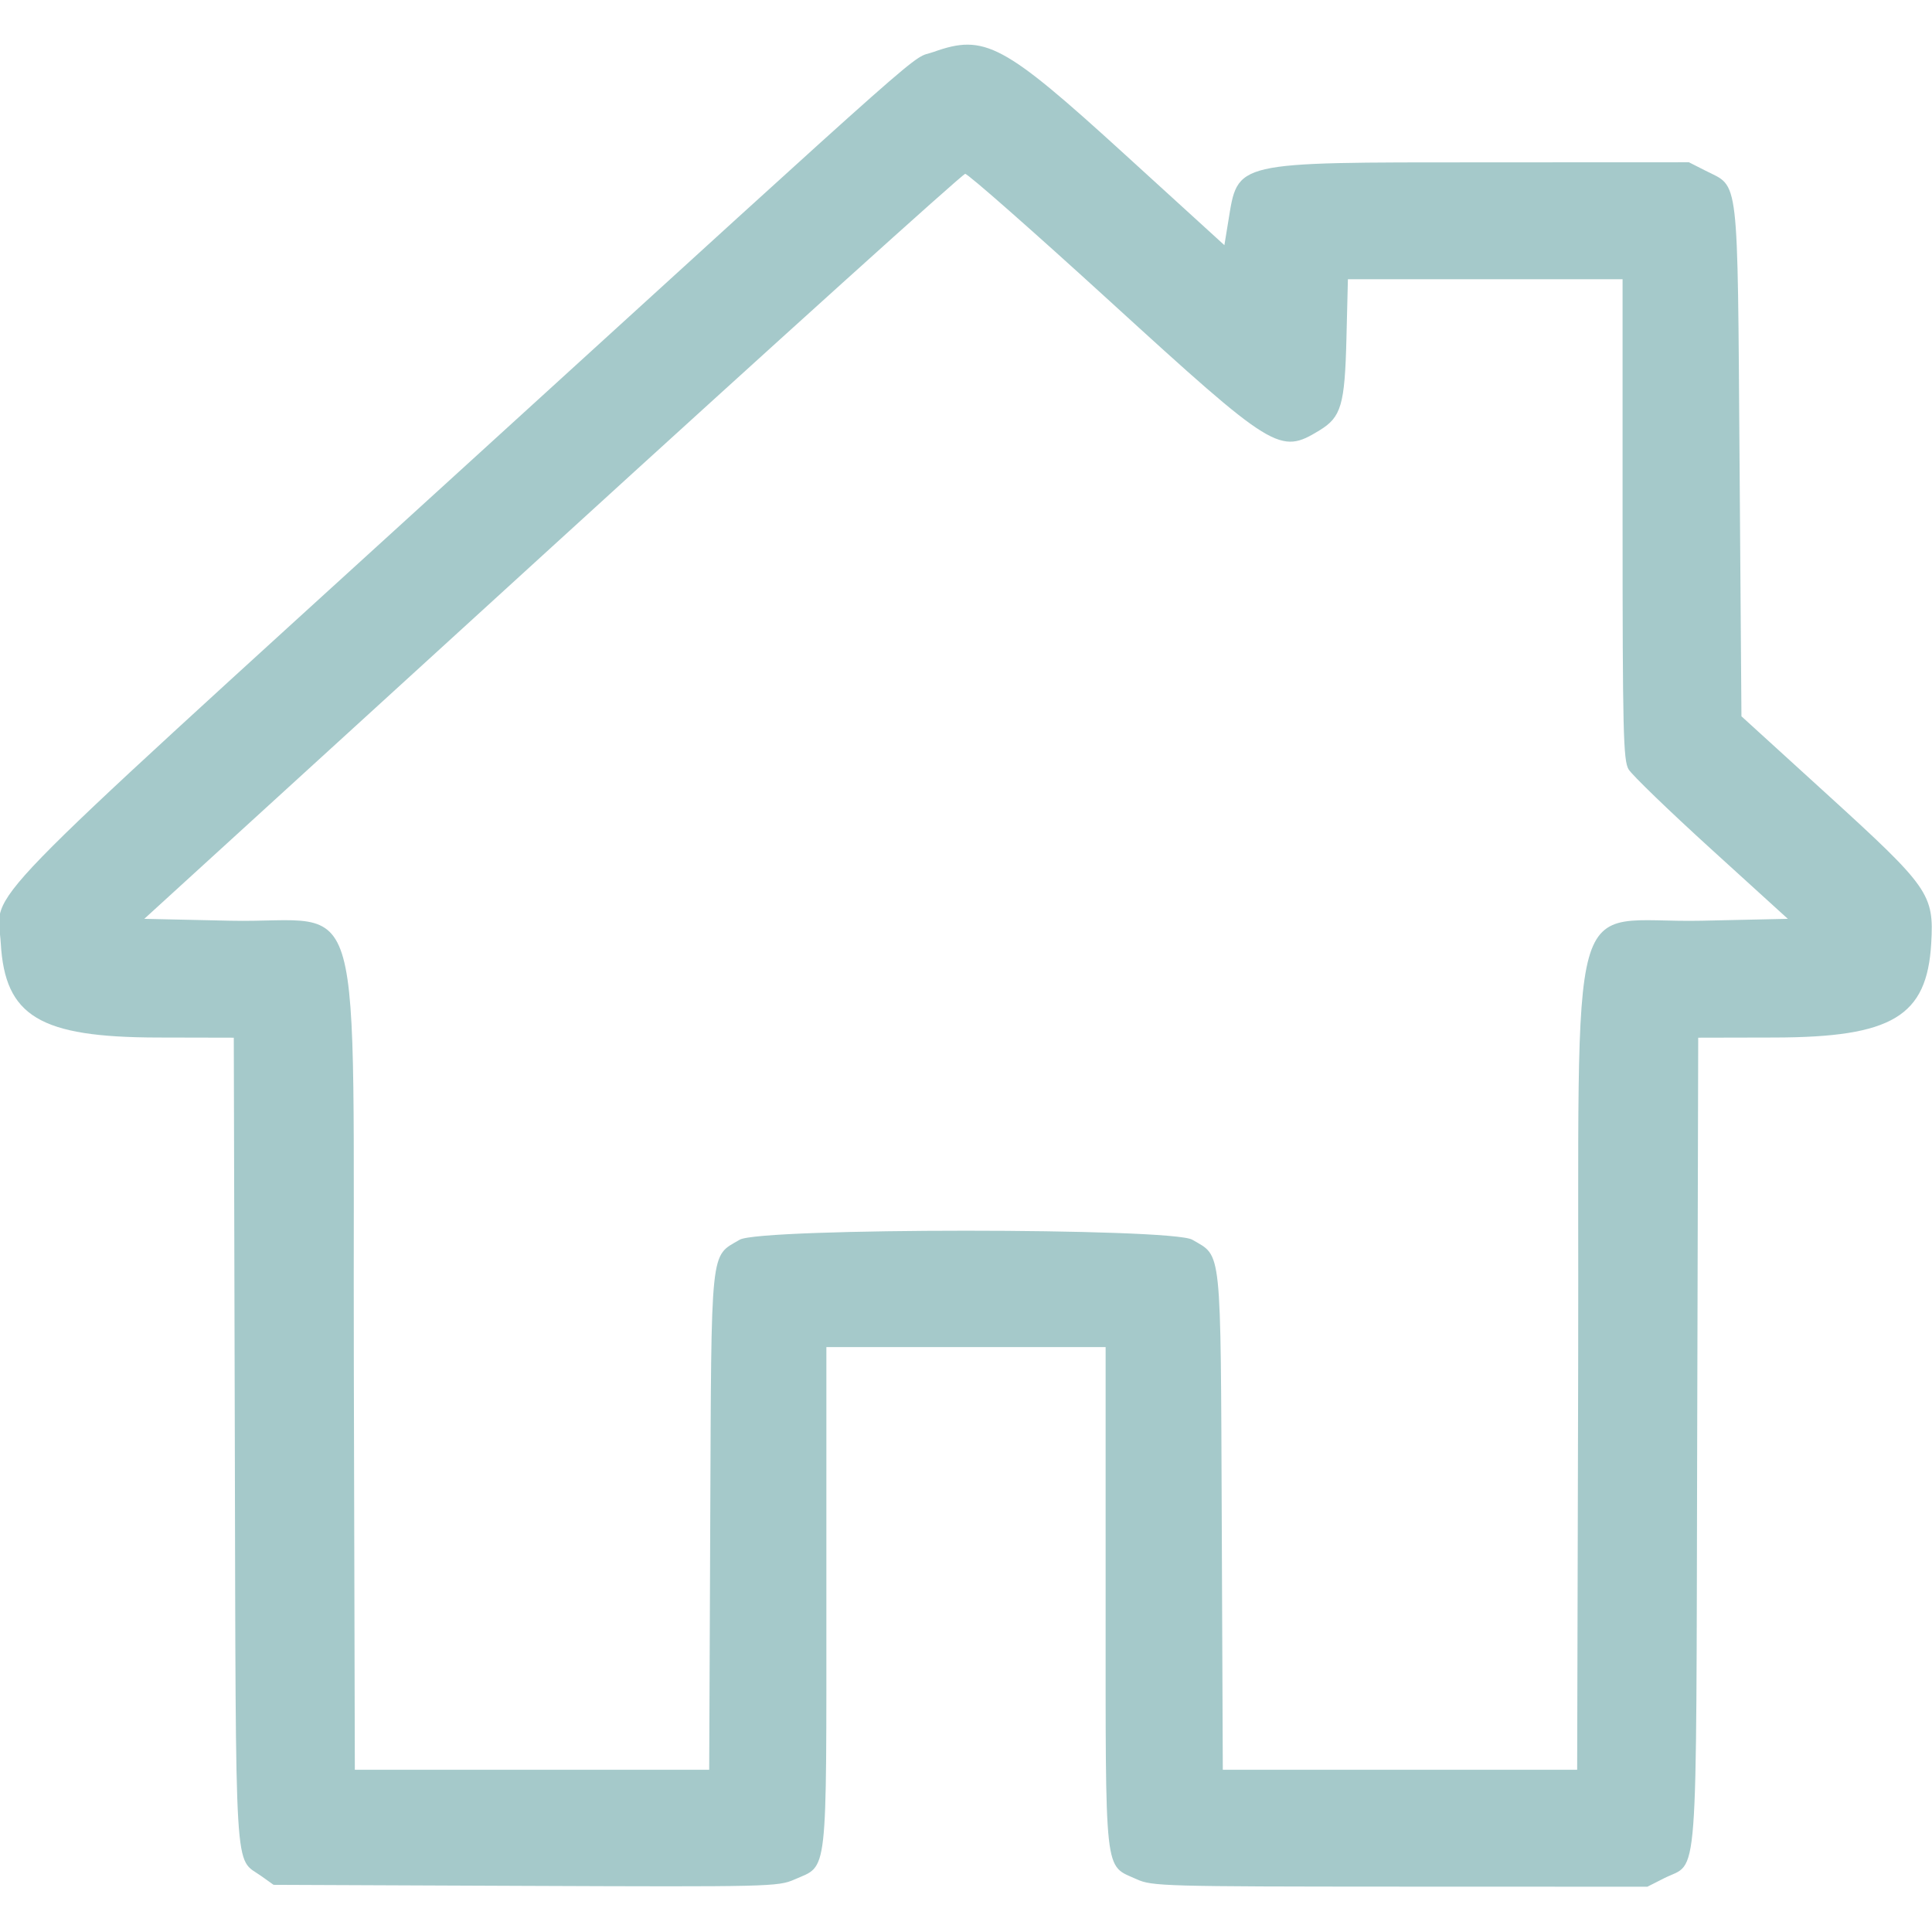
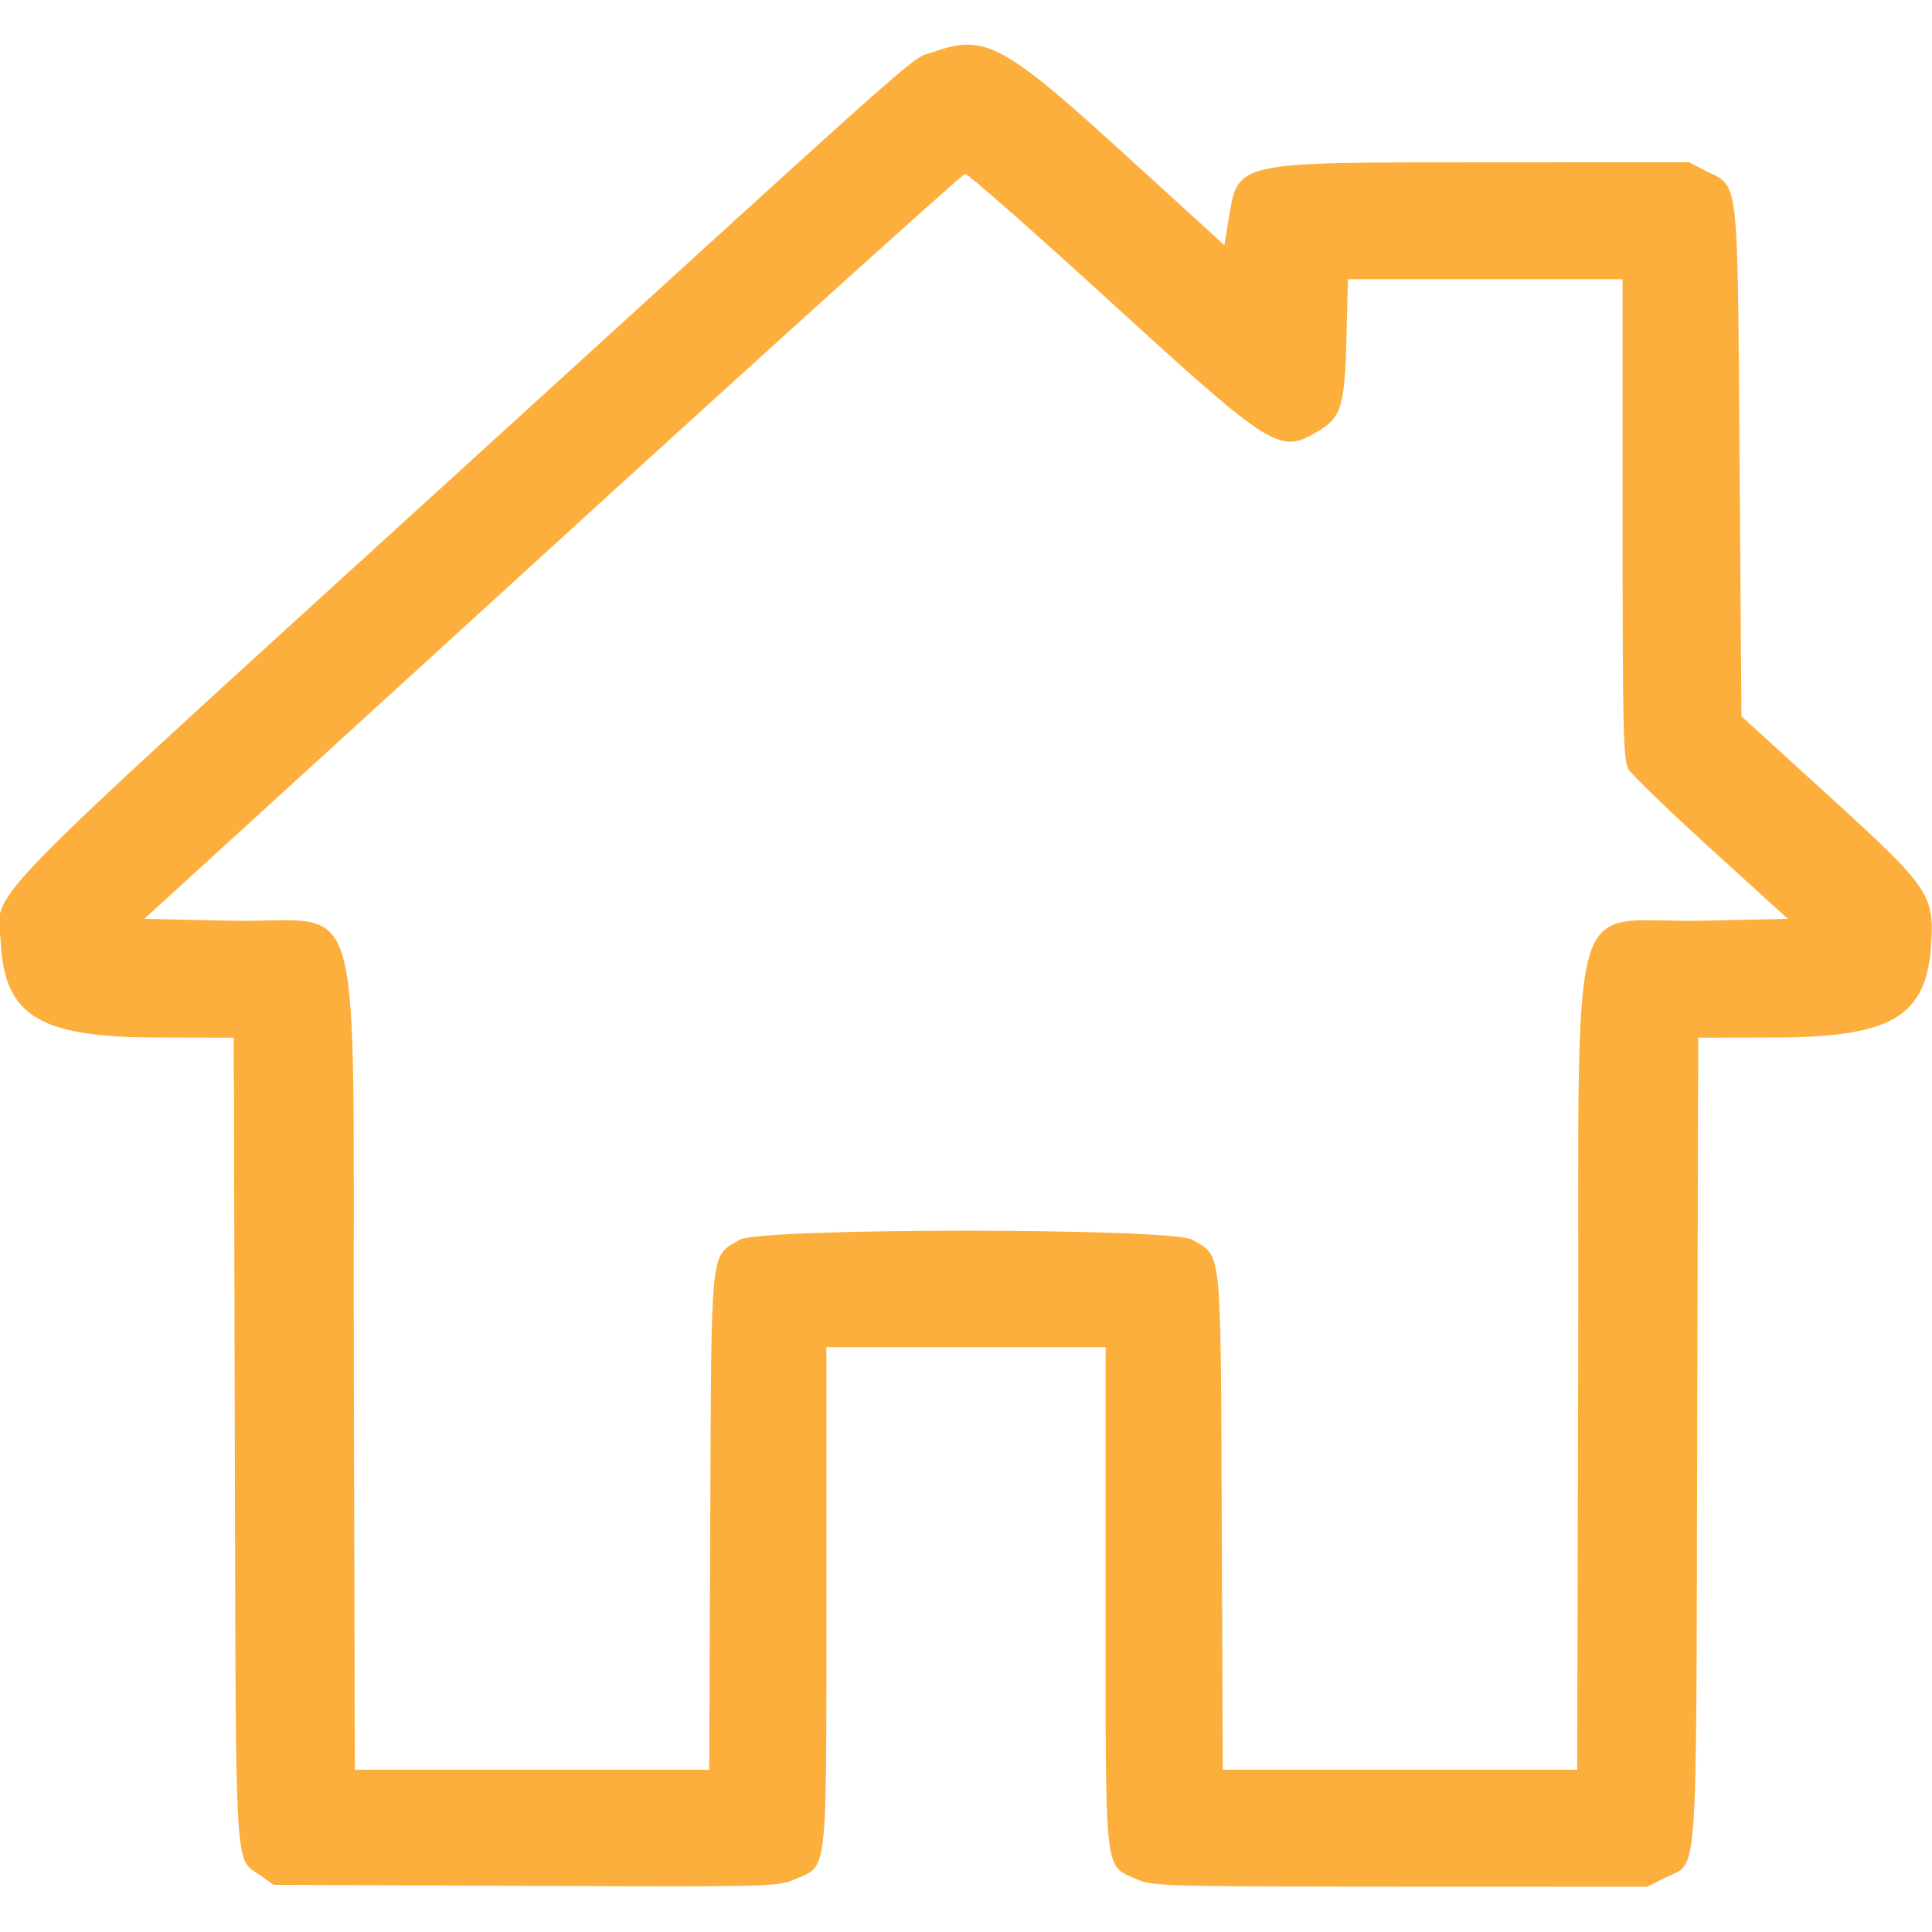
<svg xmlns="http://www.w3.org/2000/svg" id="svg" width="400" height="400" viewBox="0, 0, 400,400">
  <g id="svgg">
-     <path id="path0" d="M193.305 10.748 C 188.073 12.619,197.085 4.649,94.695 97.955 C -7.902 191.448,-0.504 183.829,0.161 195.317 C 1.036 210.429,8.239 214.757,32.600 214.809 L 48.403 214.844 48.616 298.242 C 48.852 391.019,48.450 384.392,54.090 388.415 L 56.641 390.234 108.823 390.451 C 159.201 390.660,161.126 390.615,164.467 389.137 C 171.489 386.031,171.088 389.578,171.091 330.664 L 171.094 278.906 200.000 278.906 L 228.906 278.906 228.909 330.664 C 228.912 389.404,228.535 385.989,235.368 389.091 C 238.517 390.520,241.072 390.591,289.874 390.608 L 341.075 390.625 344.543 388.867 C 351.731 385.224,351.143 393.020,351.384 298.242 L 351.597 214.844 367.400 214.809 C 391.761 214.757,398.964 210.429,399.839 195.317 C 400.428 185.131,399.466 183.752,378.310 164.481 L 360.547 148.300 360.156 95.439 C 359.712 35.357,360.125 38.894,353.137 35.352 L 349.669 33.594 307.061 33.611 C 254.990 33.632,256.351 33.317,254.303 45.828 L 253.496 50.758 232.803 31.895 C 207.729 9.039,203.868 6.972,193.305 10.748 M229.719 62.305 C 263.865 93.473,264.941 94.136,273.204 89.095 C 277.689 86.359,278.425 83.850,278.765 70.117 L 279.070 57.813 307.504 57.813 L 335.938 57.813 335.938 107.497 C 335.938 151.441,336.081 157.423,337.176 159.277 C 337.857 160.430,345.555 167.867,354.282 175.804 L 370.150 190.234 352.318 190.625 C 323.829 191.249,327.003 179.785,326.744 283.008 L 326.535 366.406 289.852 366.406 L 253.168 366.406 252.951 315.039 C 252.708 257.341,253.016 260.292,246.847 256.668 C 242.617 254.183,157.383 254.183,153.153 256.668 C 146.984 260.292,147.292 257.341,147.049 315.039 L 146.832 366.406 110.148 366.406 L 73.465 366.406 73.256 283.008 C 72.997 179.787,76.168 191.249,47.696 190.625 L 29.876 190.234 114.352 113.142 C 160.814 70.741,199.279 36.024,199.830 35.994 C 200.381 35.963,213.831 47.803,229.719 62.305 " stroke="none" fill="#A5C9CA" fill-rule="evenodd" />
+     <path id="path0" d="M193.305 10.748 C 188.073 12.619,197.085 4.649,94.695 97.955 C -7.902 191.448,-0.504 183.829,0.161 195.317 C 1.036 210.429,8.239 214.757,32.600 214.809 L 48.403 214.844 48.616 298.242 C 48.852 391.019,48.450 384.392,54.090 388.415 L 56.641 390.234 108.823 390.451 C 159.201 390.660,161.126 390.615,164.467 389.137 C 171.489 386.031,171.088 389.578,171.091 330.664 L 171.094 278.906 200.000 278.906 L 228.906 278.906 228.909 330.664 C 228.912 389.404,228.535 385.989,235.368 389.091 C 238.517 390.520,241.072 390.591,289.874 390.608 L 341.075 390.625 344.543 388.867 C 351.731 385.224,351.143 393.020,351.384 298.242 L 351.597 214.844 367.400 214.809 C 391.761 214.757,398.964 210.429,399.839 195.317 C 400.428 185.131,399.466 183.752,378.310 164.481 L 360.547 148.300 360.156 95.439 C 359.712 35.357,360.125 38.894,353.137 35.352 L 349.669 33.594 307.061 33.611 C 254.990 33.632,256.351 33.317,254.303 45.828 L 253.496 50.758 232.803 31.895 C 207.729 9.039,203.868 6.972,193.305 10.748 M229.719 62.305 C 263.865 93.473,264.941 94.136,273.204 89.095 C 277.689 86.359,278.425 83.850,278.765 70.117 L 279.070 57.813 307.504 57.813 L 335.938 57.813 335.938 107.497 C 335.938 151.441,336.081 157.423,337.176 159.277 C 337.857 160.430,345.555 167.867,354.282 175.804 L 370.150 190.234 352.318 190.625 C 323.829 191.249,327.003 179.785,326.744 283.008 L 326.535 366.406 289.852 366.406 L 253.168 366.406 252.951 315.039 C 252.708 257.341,253.016 260.292,246.847 256.668 C 242.617 254.183,157.383 254.183,153.153 256.668 C 146.984 260.292,147.292 257.341,147.049 315.039 L 146.832 366.406 110.148 366.406 L 73.465 366.406 73.256 283.008 C 72.997 179.787,76.168 191.249,47.696 190.625 L 29.876 190.234 114.352 113.142 C 160.814 70.741,199.279 36.024,199.830 35.994 C 200.381 35.963,213.831 47.803,229.719 62.305 " stroke="none" fill="#FCAF3C" fill-rule="evenodd" />
  </g>
</svg>
